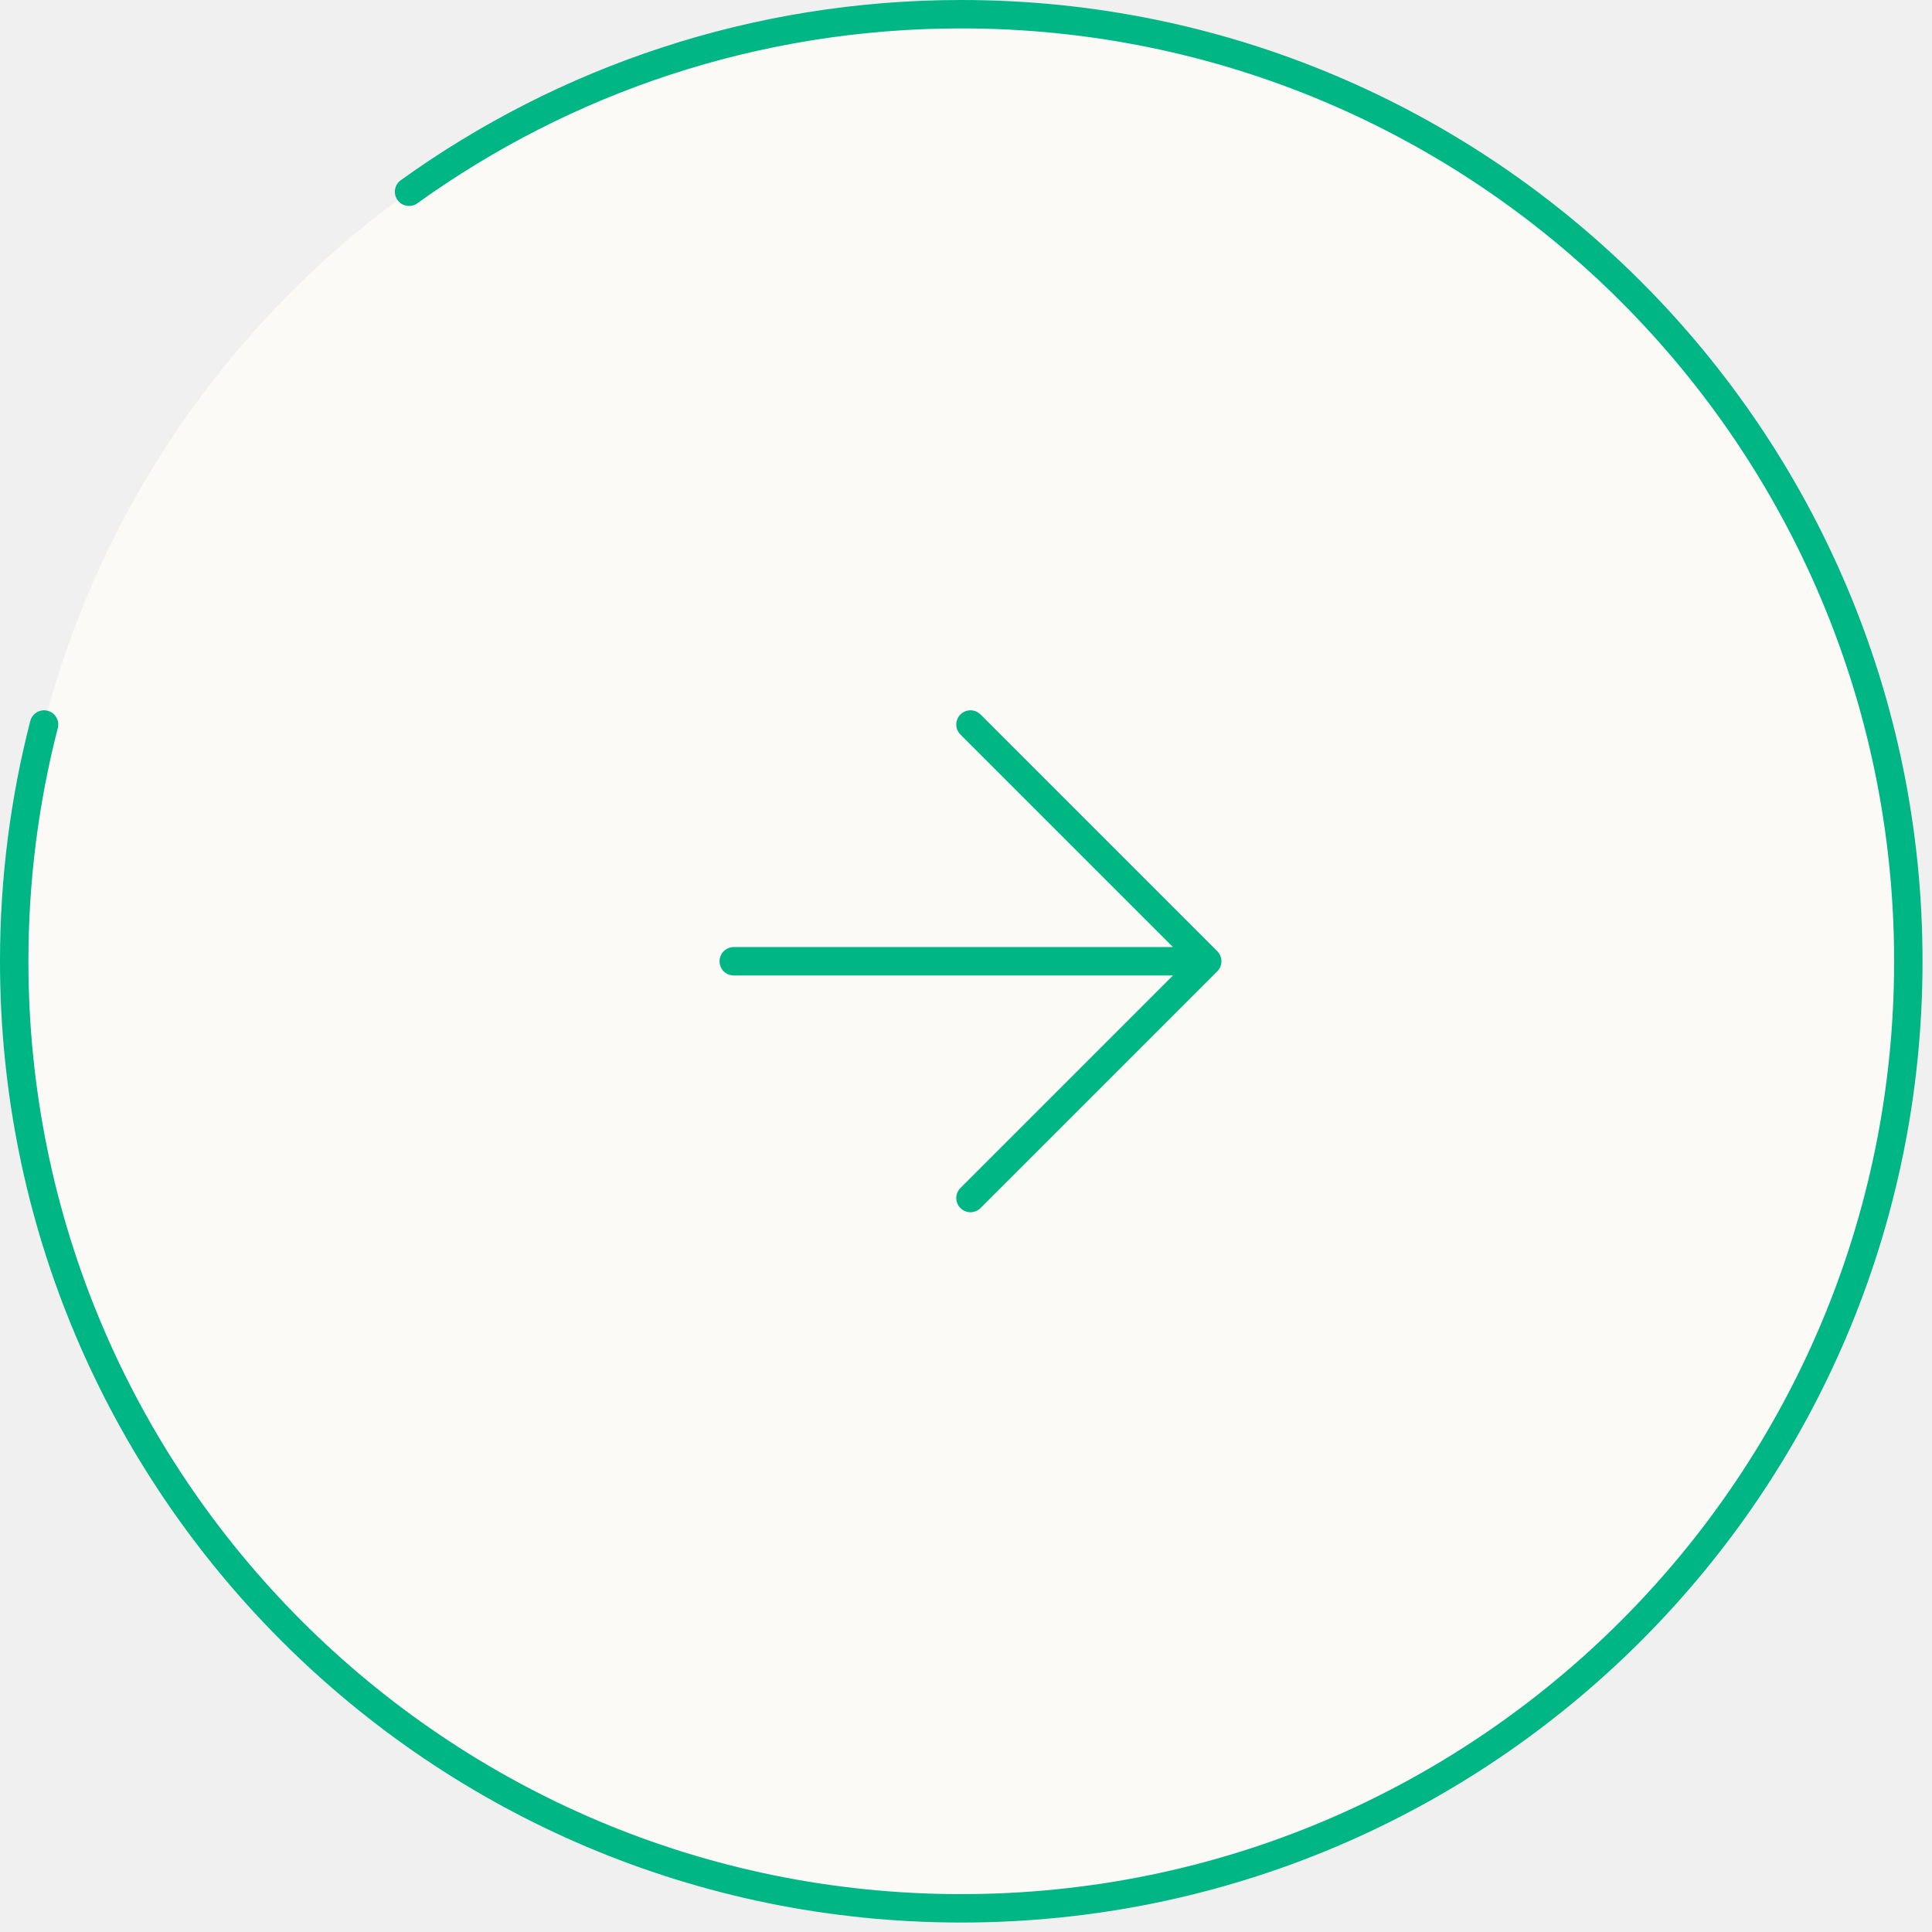
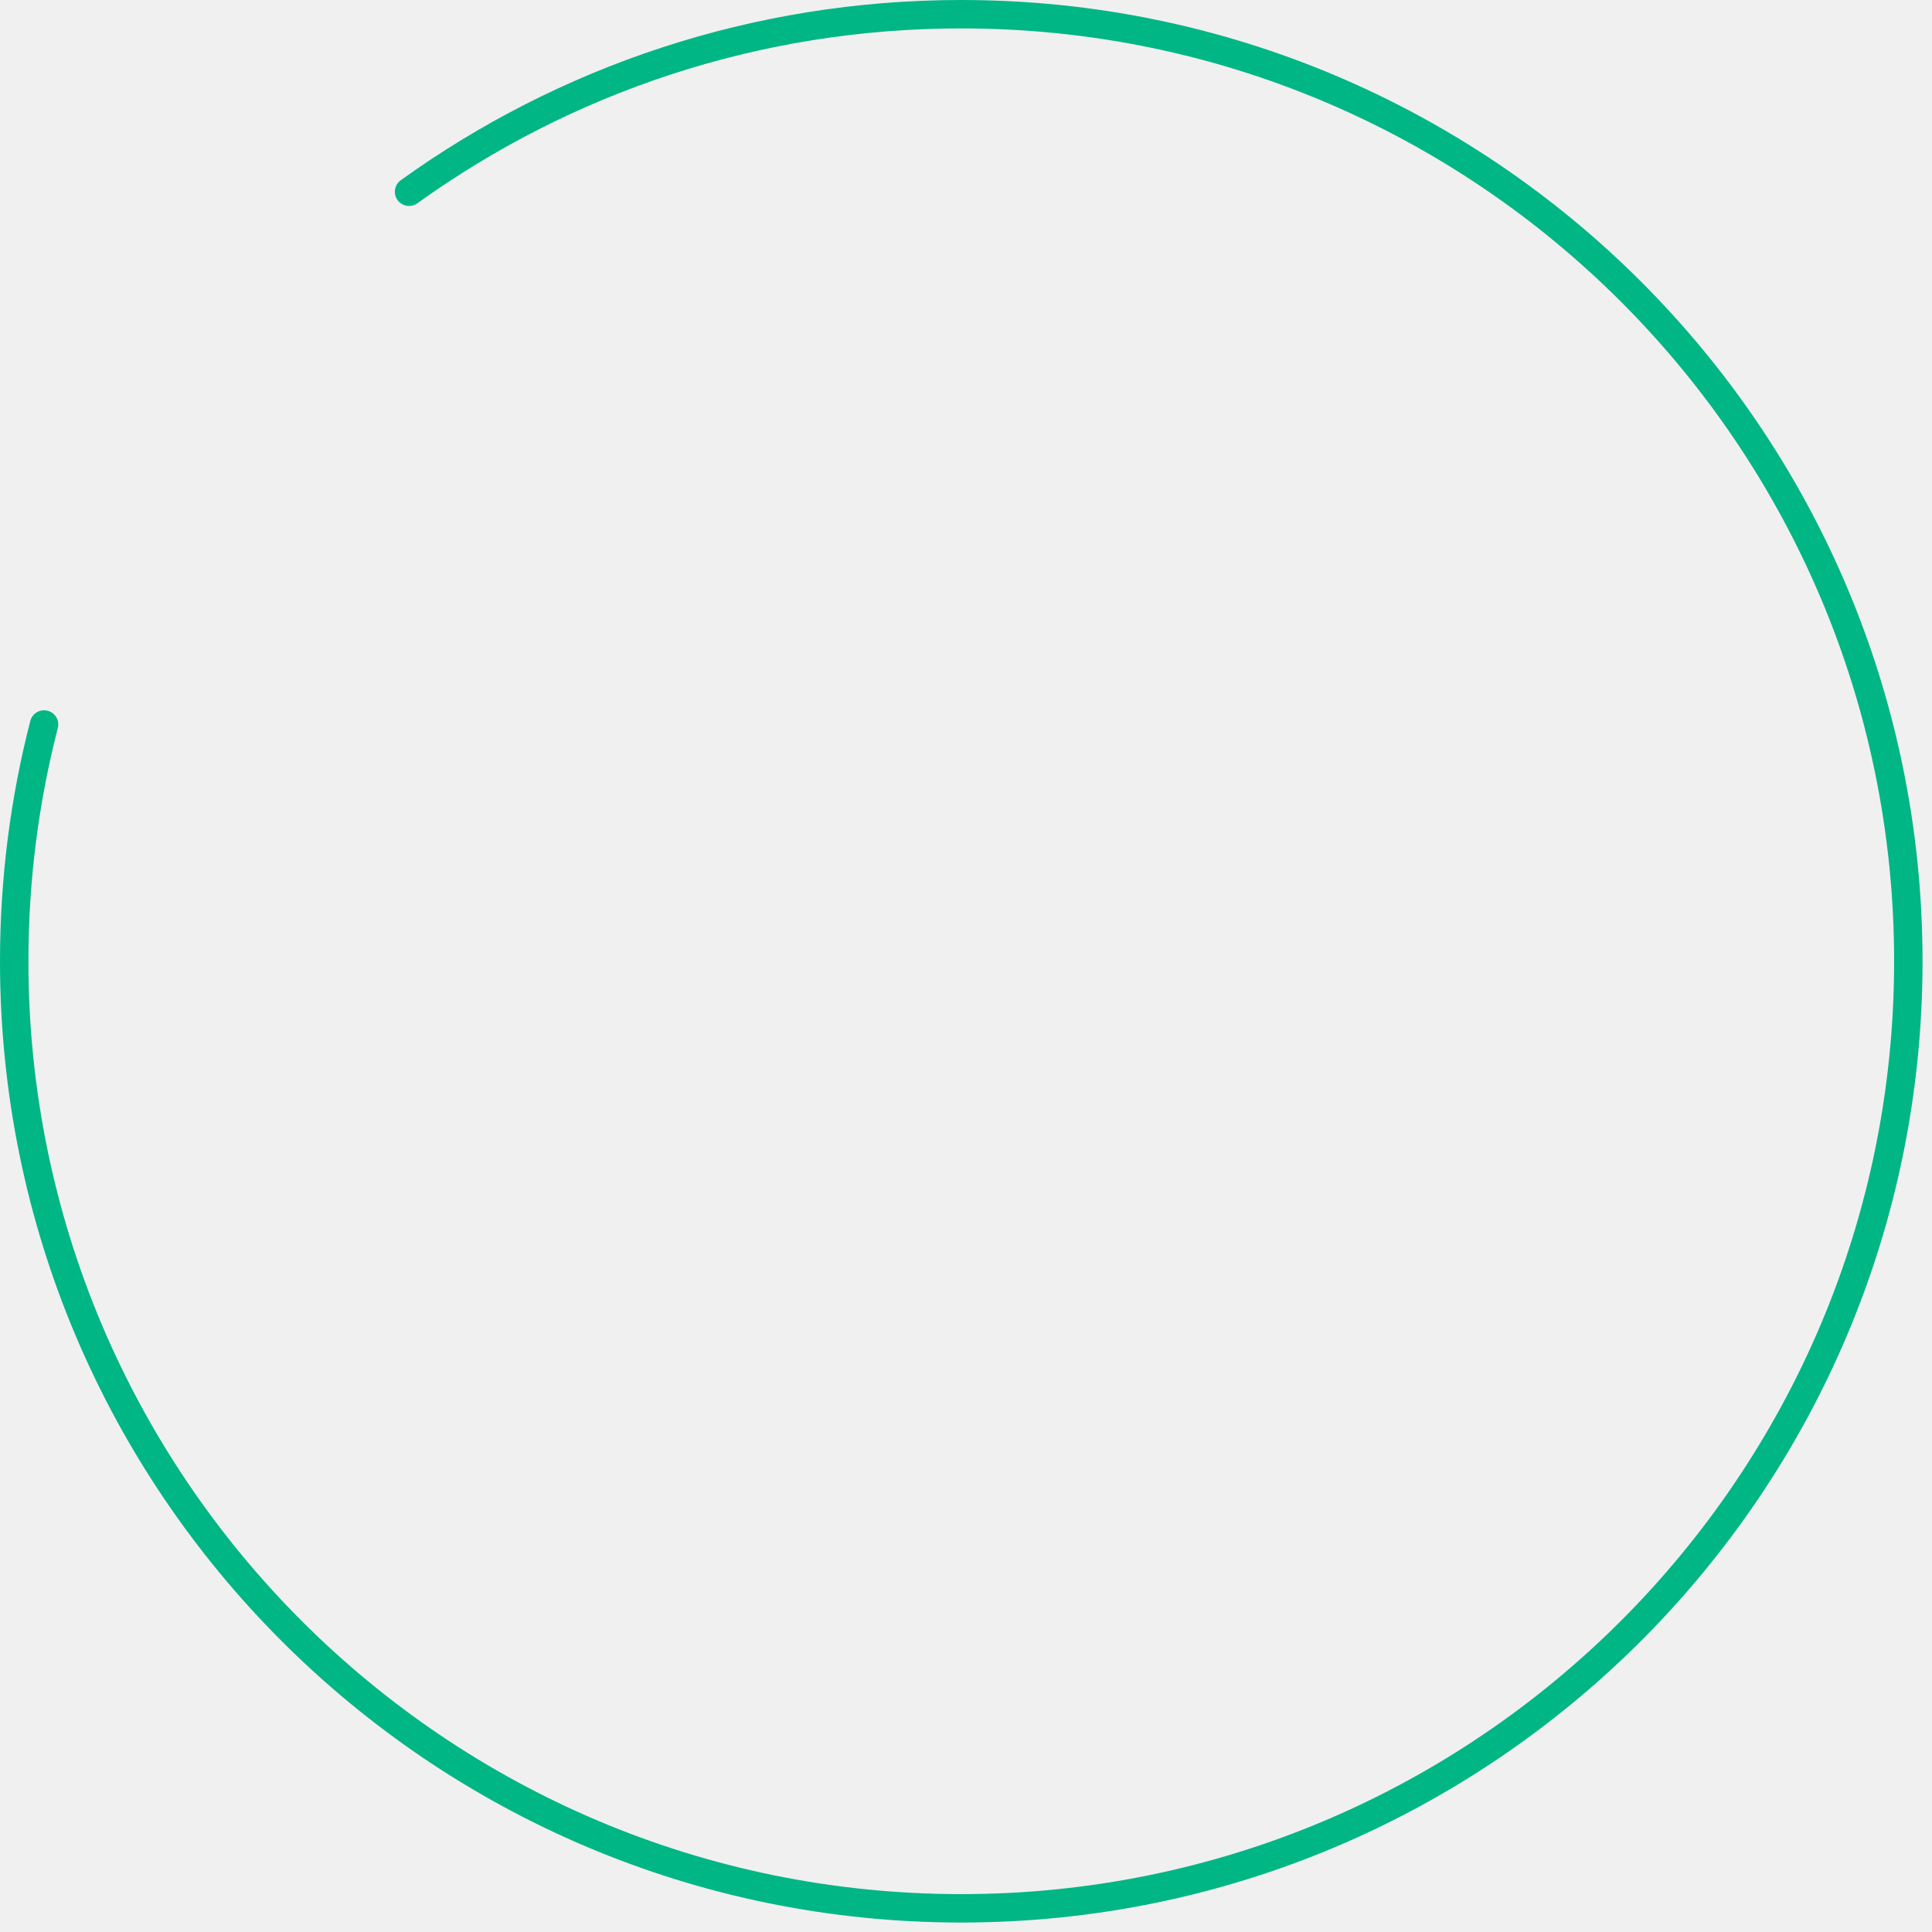
<svg xmlns="http://www.w3.org/2000/svg" width="51" height="51" viewBox="0 0 51 51" fill="none">
-   <rect x="0.375" y="0.375" width="50" height="50" rx="25" fill="#FBFAF6" />
  <path d="M10.798 5.062C14.901 2.112 19.935 0.375 25.375 0.375C39.182 0.375 50.375 11.568 50.375 25.375C50.375 39.182 39.182 50.375 25.375 50.375C11.568 50.375 0.375 39.182 0.375 25.375C0.375 23.217 0.648 21.123 1.163 19.125" stroke="#00B684" stroke-width="0.75" stroke-linecap="round" />
-   <g clip-path="url(#clip0_13020_658)">
-     <path d="M25.618 31.625L31.868 25.375M31.868 25.375L25.618 19.125M31.868 25.375H19.369" stroke="#00B684" stroke-width="0.75" stroke-linecap="round" />
-   </g>
-   <defs>
-     <clipPath id="clip0_13020_658">
-       <rect width="14" height="14" fill="white" transform="translate(18.3682 18.3743)" />
-     </clipPath>
-   </defs>
</svg>
